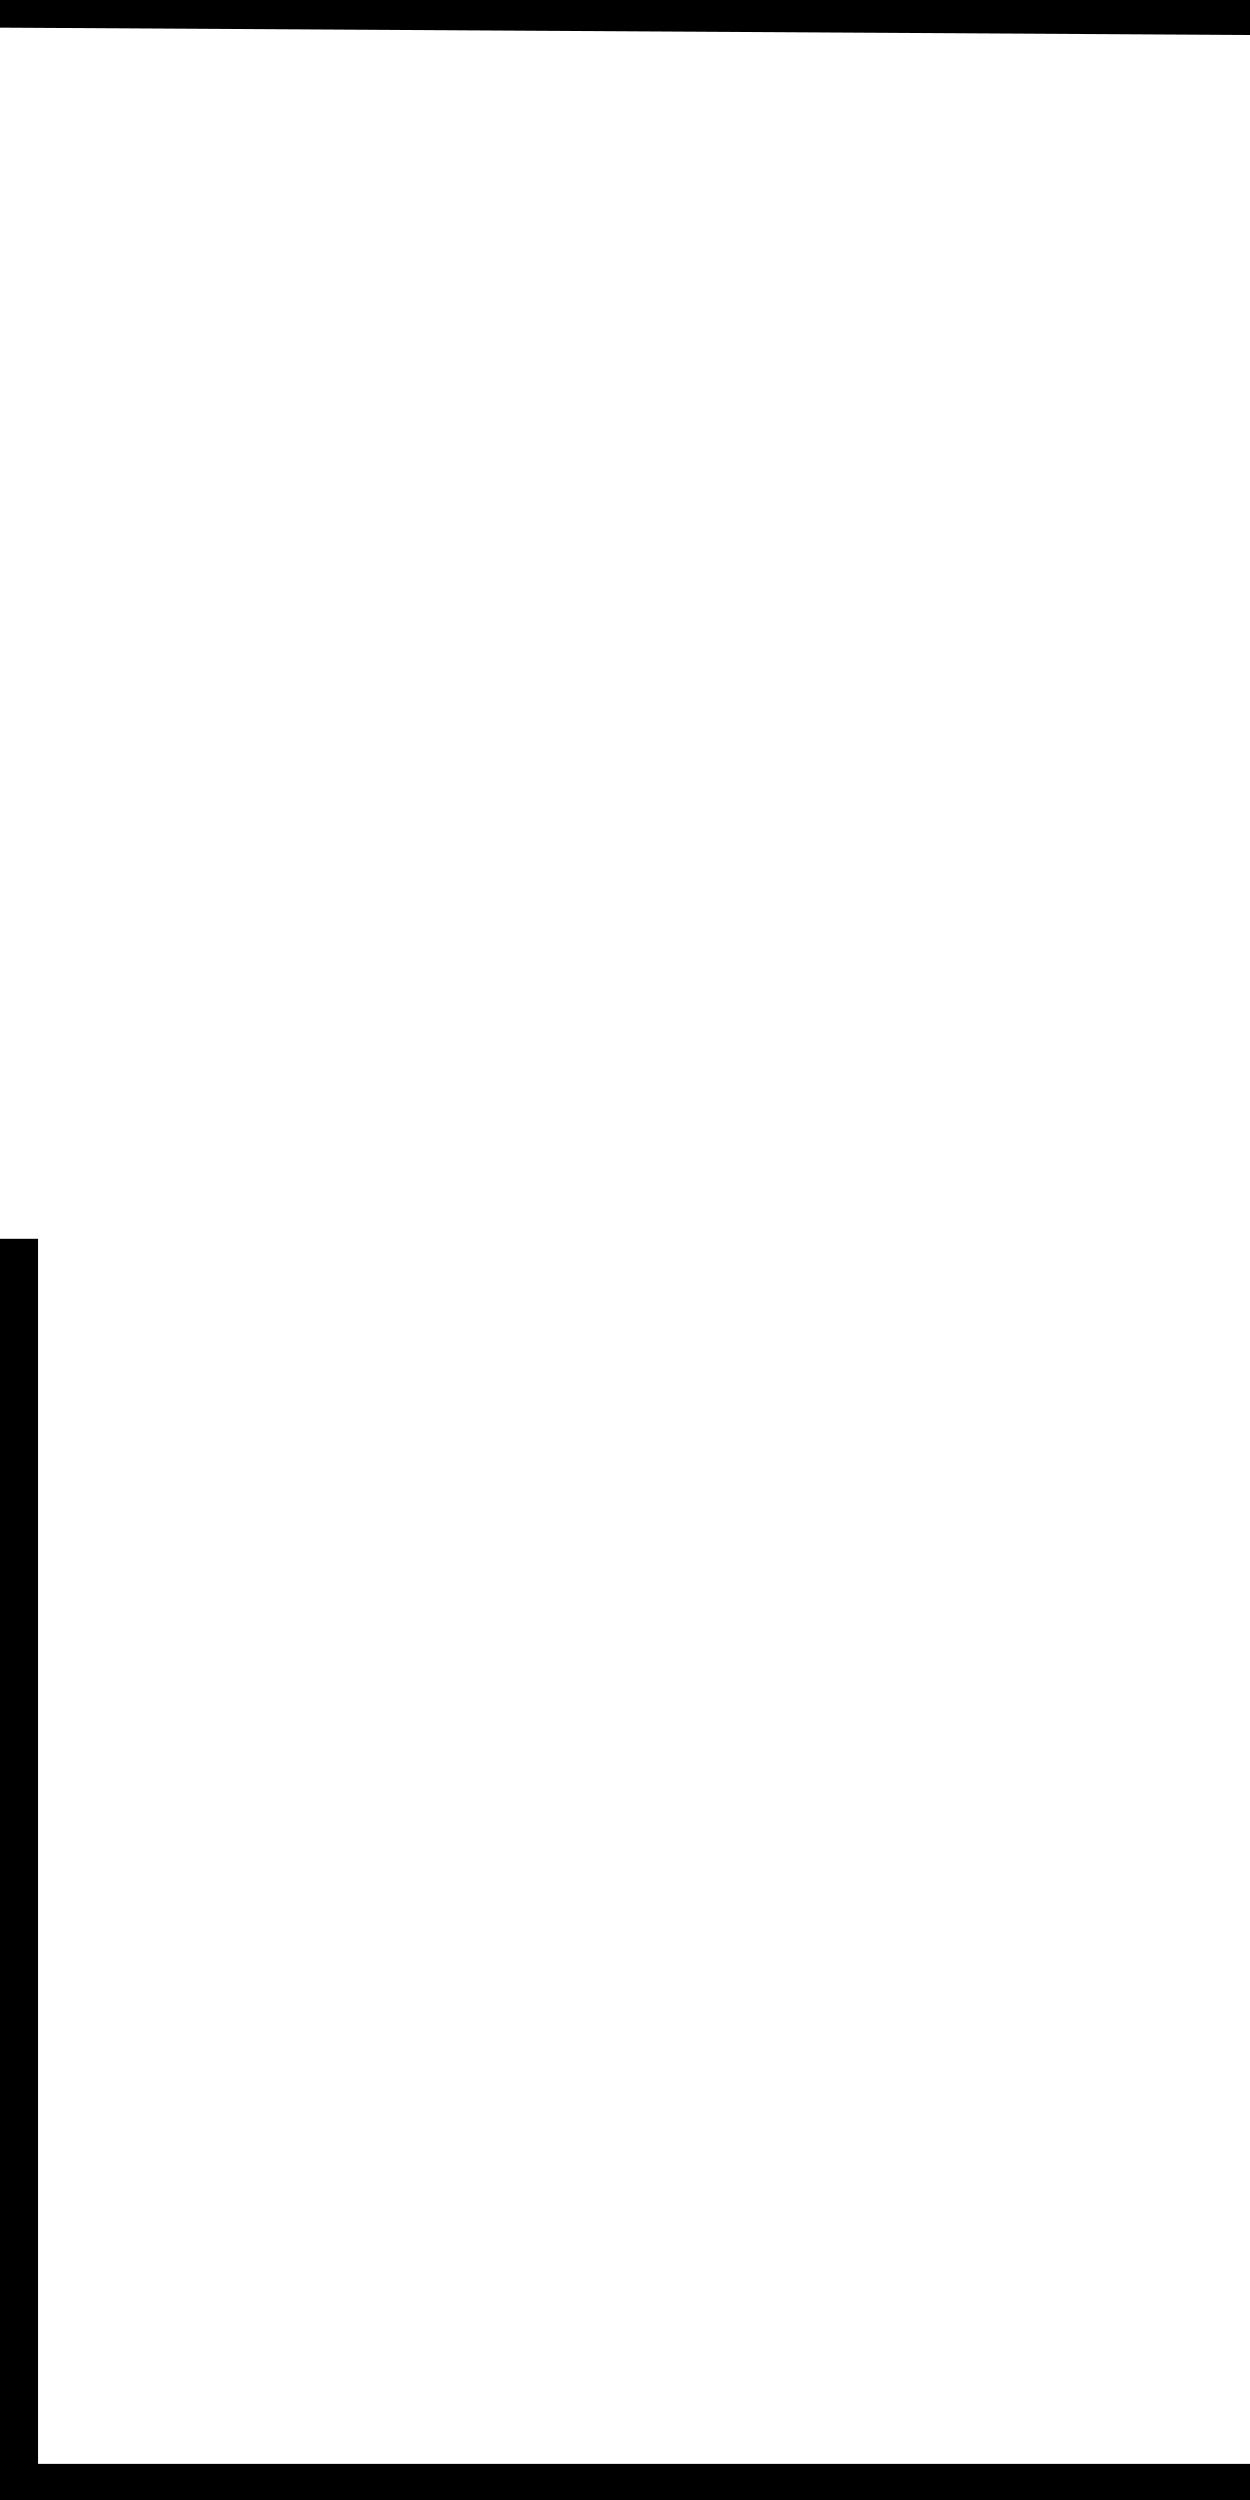
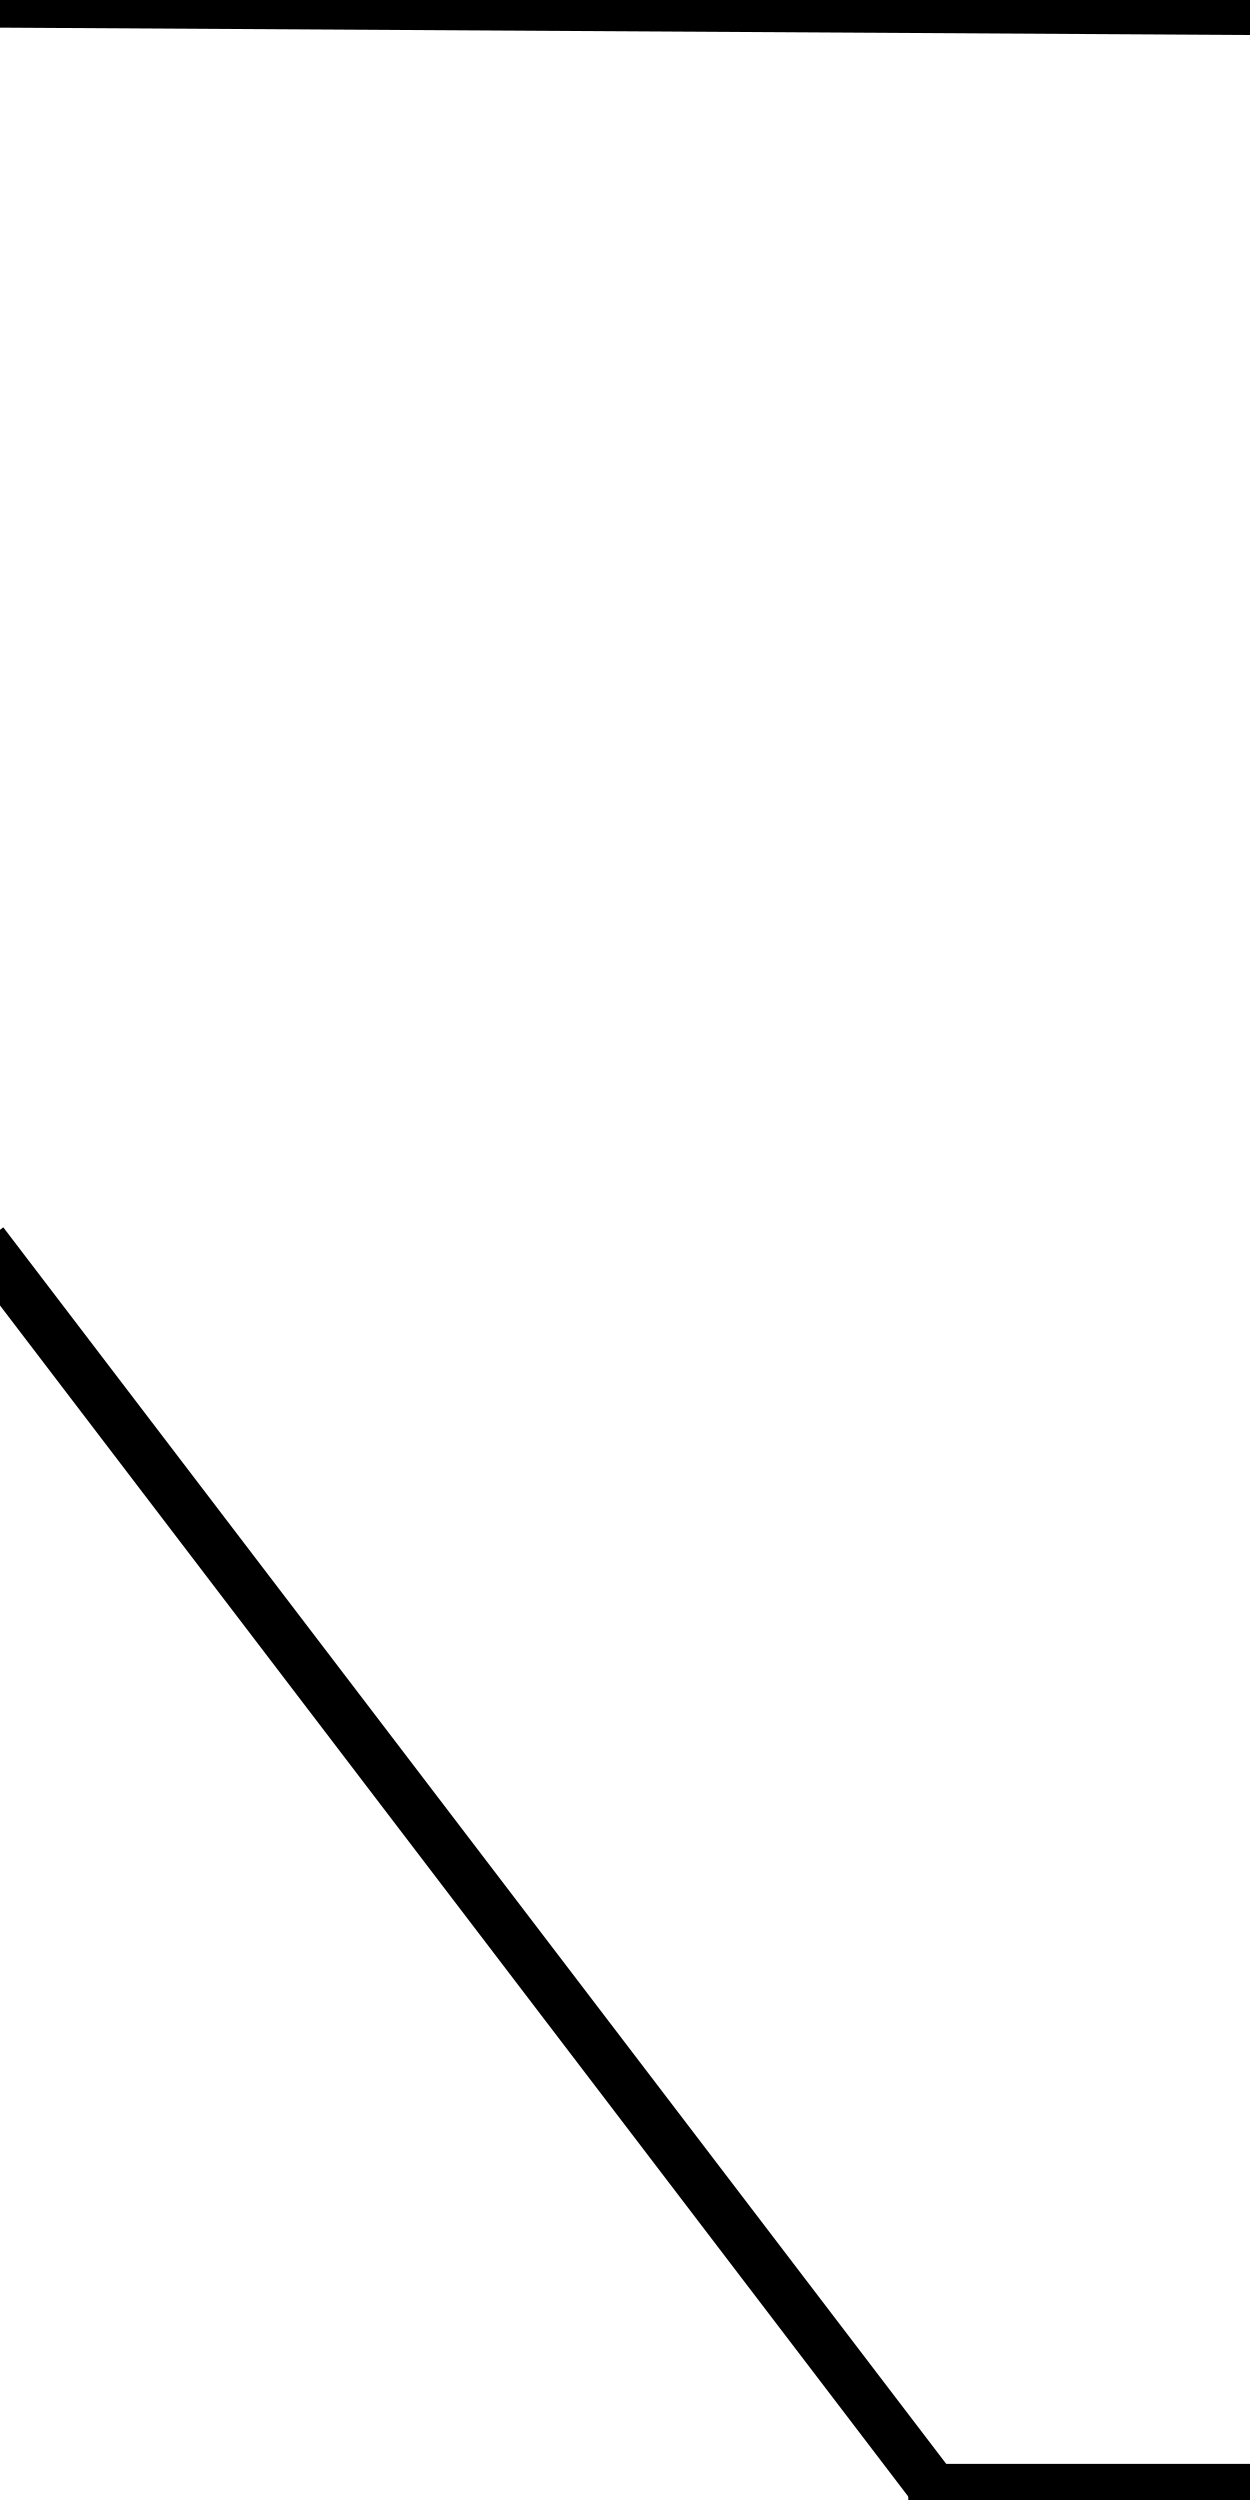
- <svg xmlns="http://www.w3.org/2000/svg" width="50" height="100" version="1.1" xml:space="preserve">
+ <svg xmlns="http://www.w3.org/2000/svg" width="50" height="100" xml:space="preserve" version="1.1">
  <g>
    <g id="svg_3" />
    <g id="svg_4" />
    <g id="svg_5" />
    <g id="svg_6" />
    <g id="svg_7" />
    <g id="svg_8" />
    <g id="svg_9" />
    <g id="svg_10" />
    <g id="svg_11" />
    <g id="svg_12" />
    <g id="svg_13" />
    <g id="svg_14" />
    <g id="svg_15" />
    <g id="svg_16" />
    <g id="svg_17" />
-     <rect fill="none" stroke="#000000" stroke-width="2" x="73.468" y="62.255" width="0" height="0.557" id="svg_20" />
-     <line stroke="#000000" id="svg_22" y2="0.404" x2="50.672" y1="0.105" x1="-0.075" stroke-width="2" fill="none" />
-     <line id="svg_25" y2="99.555" x2="-3.358" y1="99.555" x1="50.075" stroke-width="2" stroke="#000000" fill="none" />
-     <line stroke="#000000" id="svg_26" y2="100" x2="0.522" y1="49.552" x1="0.522" stroke-width="2" fill="none" />
+     <rect id="svg_20" height="0.557" width="0" y="62.255" x="73.468" stroke-width="2" stroke="#000000" fill="none" />
+     <line fill="none" stroke-width="2" x1="-0.075" y1="0.105" x2="50.672" y2="0.404" id="svg_22" stroke="#000000" />
+     <line stroke="#000000" fill="none" stroke-width="2" x1="50.118" y1="99.555" x2="36.332" y2="99.555" id="svg_25" />
+     <line stroke-width="2" stroke="#000000" id="svg_1" y2="99.278" x2="37.142" y1="49.699" x1="-0.664" fill="none" />
  </g>
</svg>
